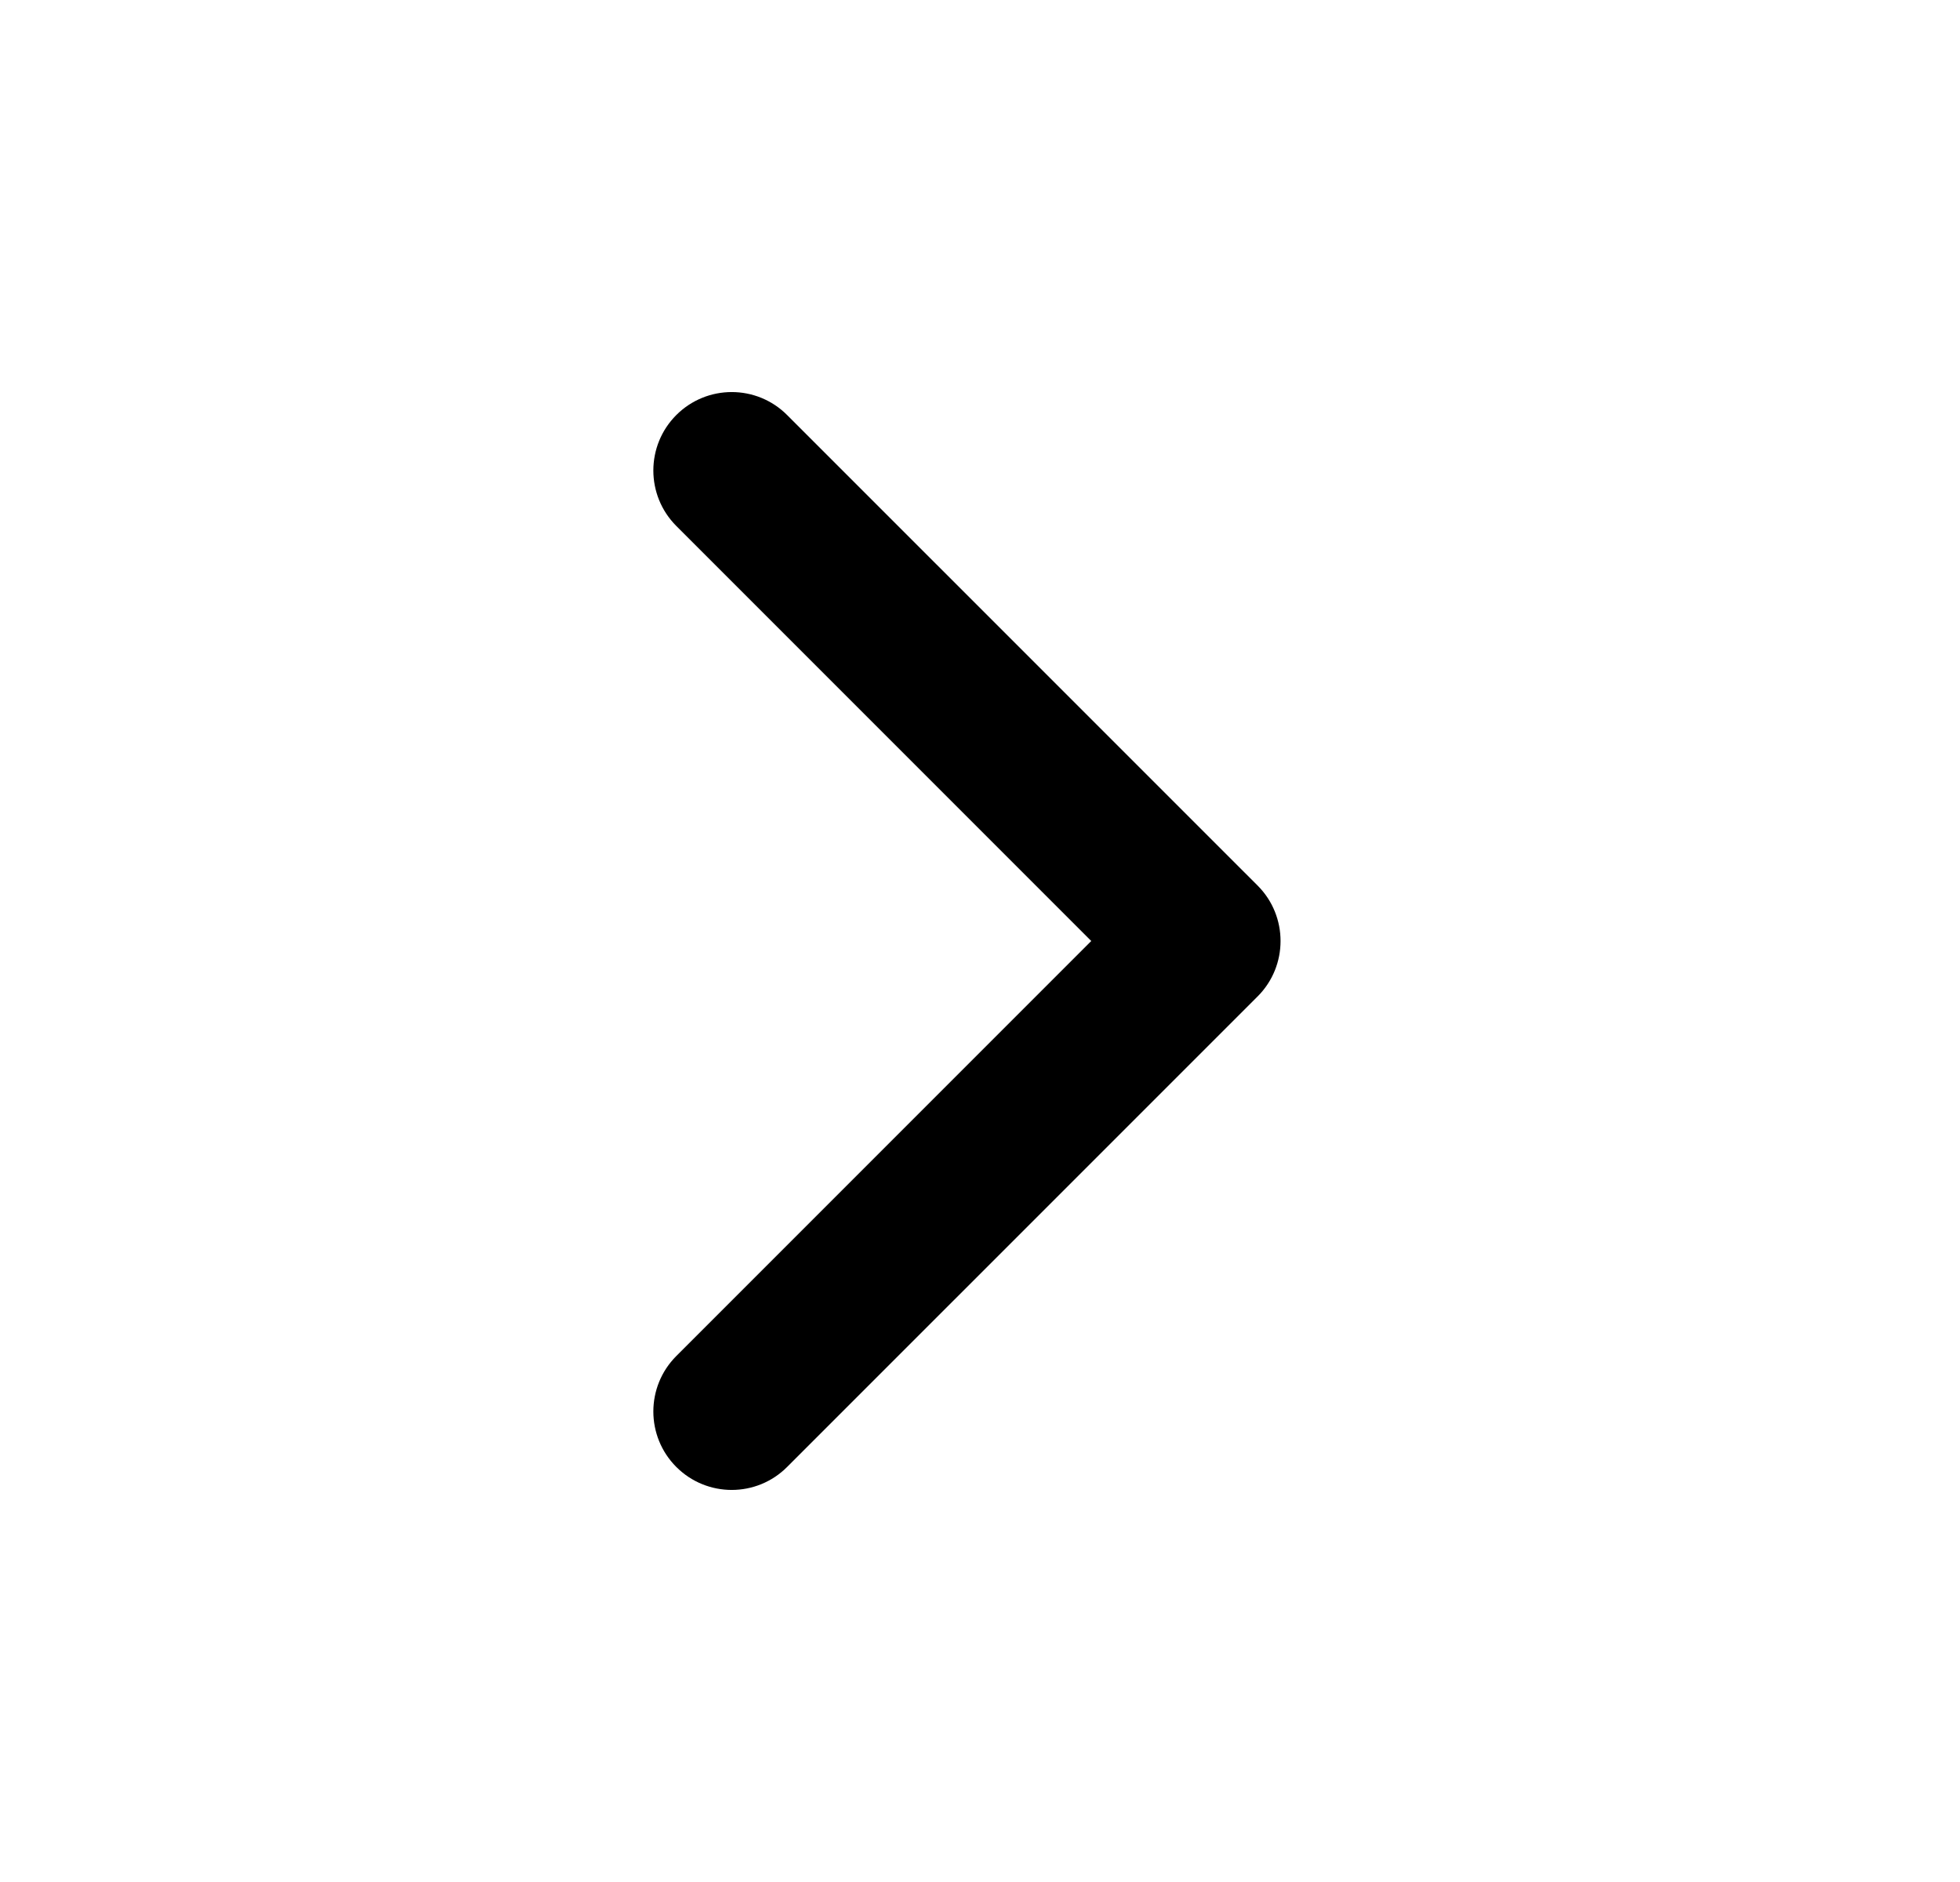
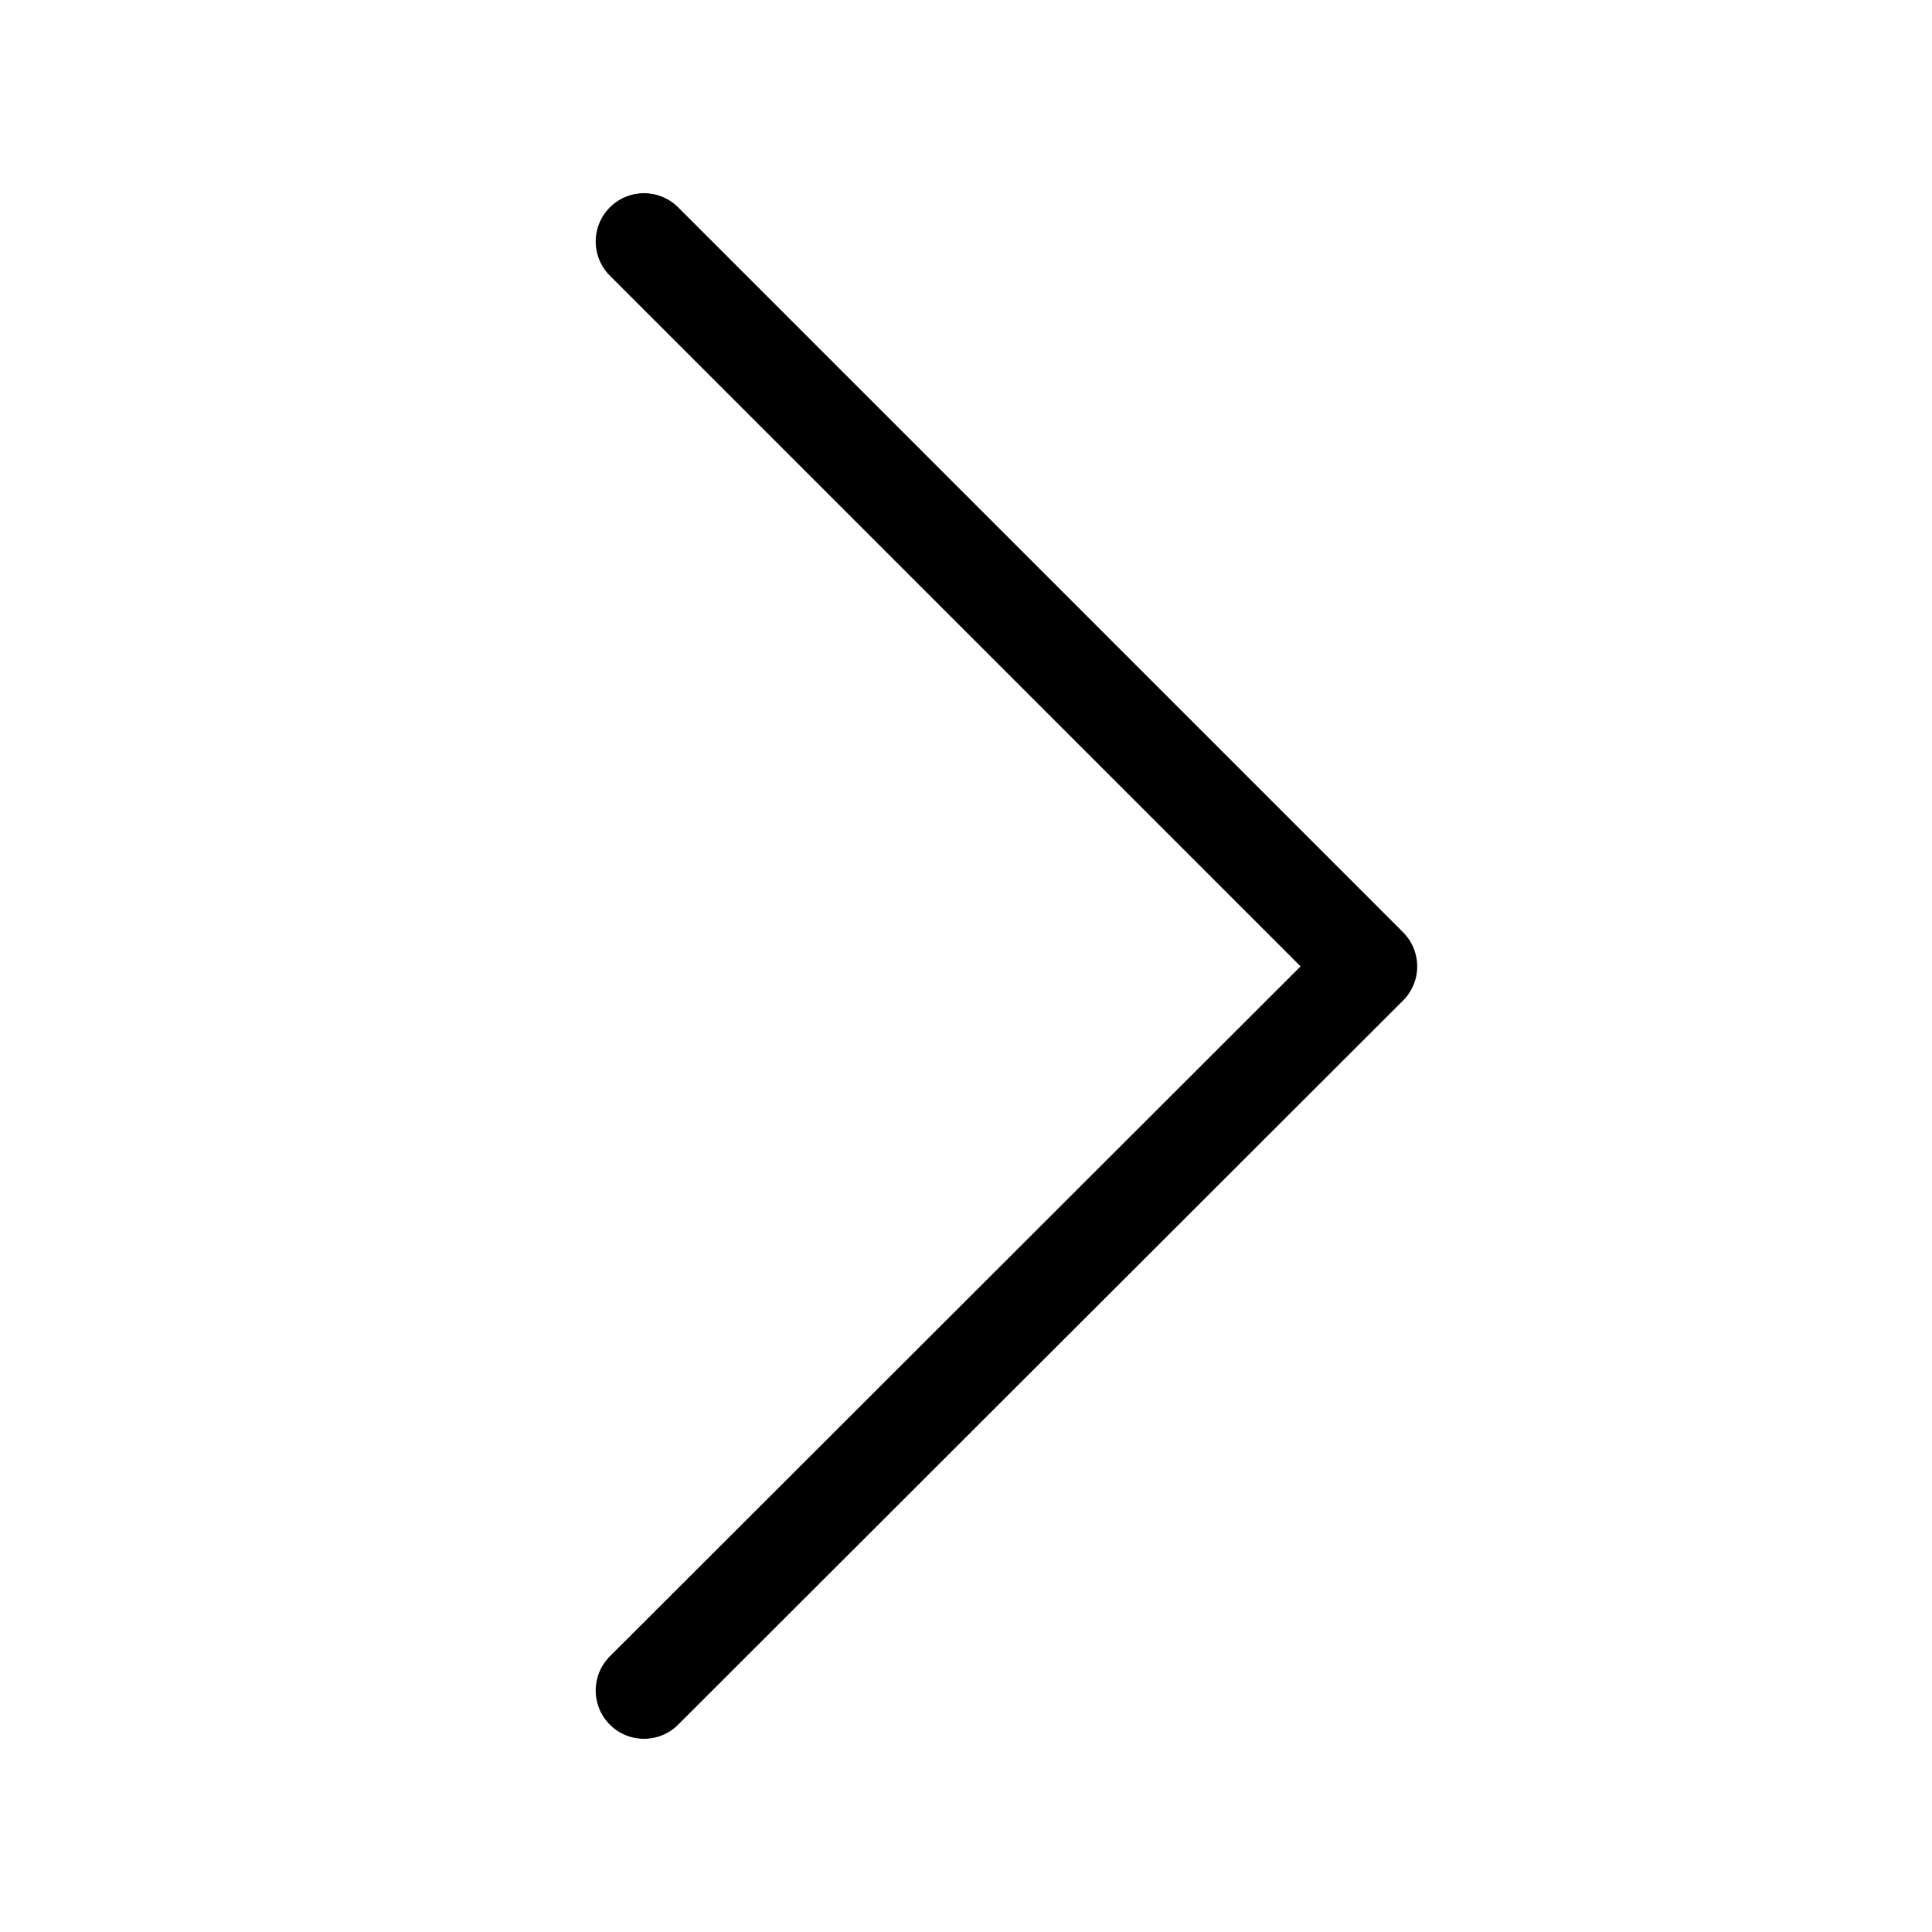
- <svg xmlns="http://www.w3.org/2000/svg" width="25" height="24" viewBox="0 0 25 24" fill="none">
-   <path fill-rule="evenodd" clip-rule="evenodd" d="M8.626 5.293C9.017 4.902 9.65 4.902 10.04 5.293L16.041 11.293C16.431 11.683 16.431 12.317 16.041 12.707L10.04 18.707C9.65 19.098 9.017 19.098 8.626 18.707C8.236 18.317 8.236 17.683 8.626 17.293L13.919 12L8.626 6.707C8.236 6.317 8.236 5.683 8.626 5.293Z" fill="currentColor" />
+ <svg xmlns="http://www.w3.org/2000/svg" width="24" height="24" viewBox="0 0 24 24" fill="none">
+   <path d="M8 21L17.005 12.005L8 3" stroke="currentColor" stroke-width="1.2" stroke-linecap="round" stroke-linejoin="round" />
</svg>
